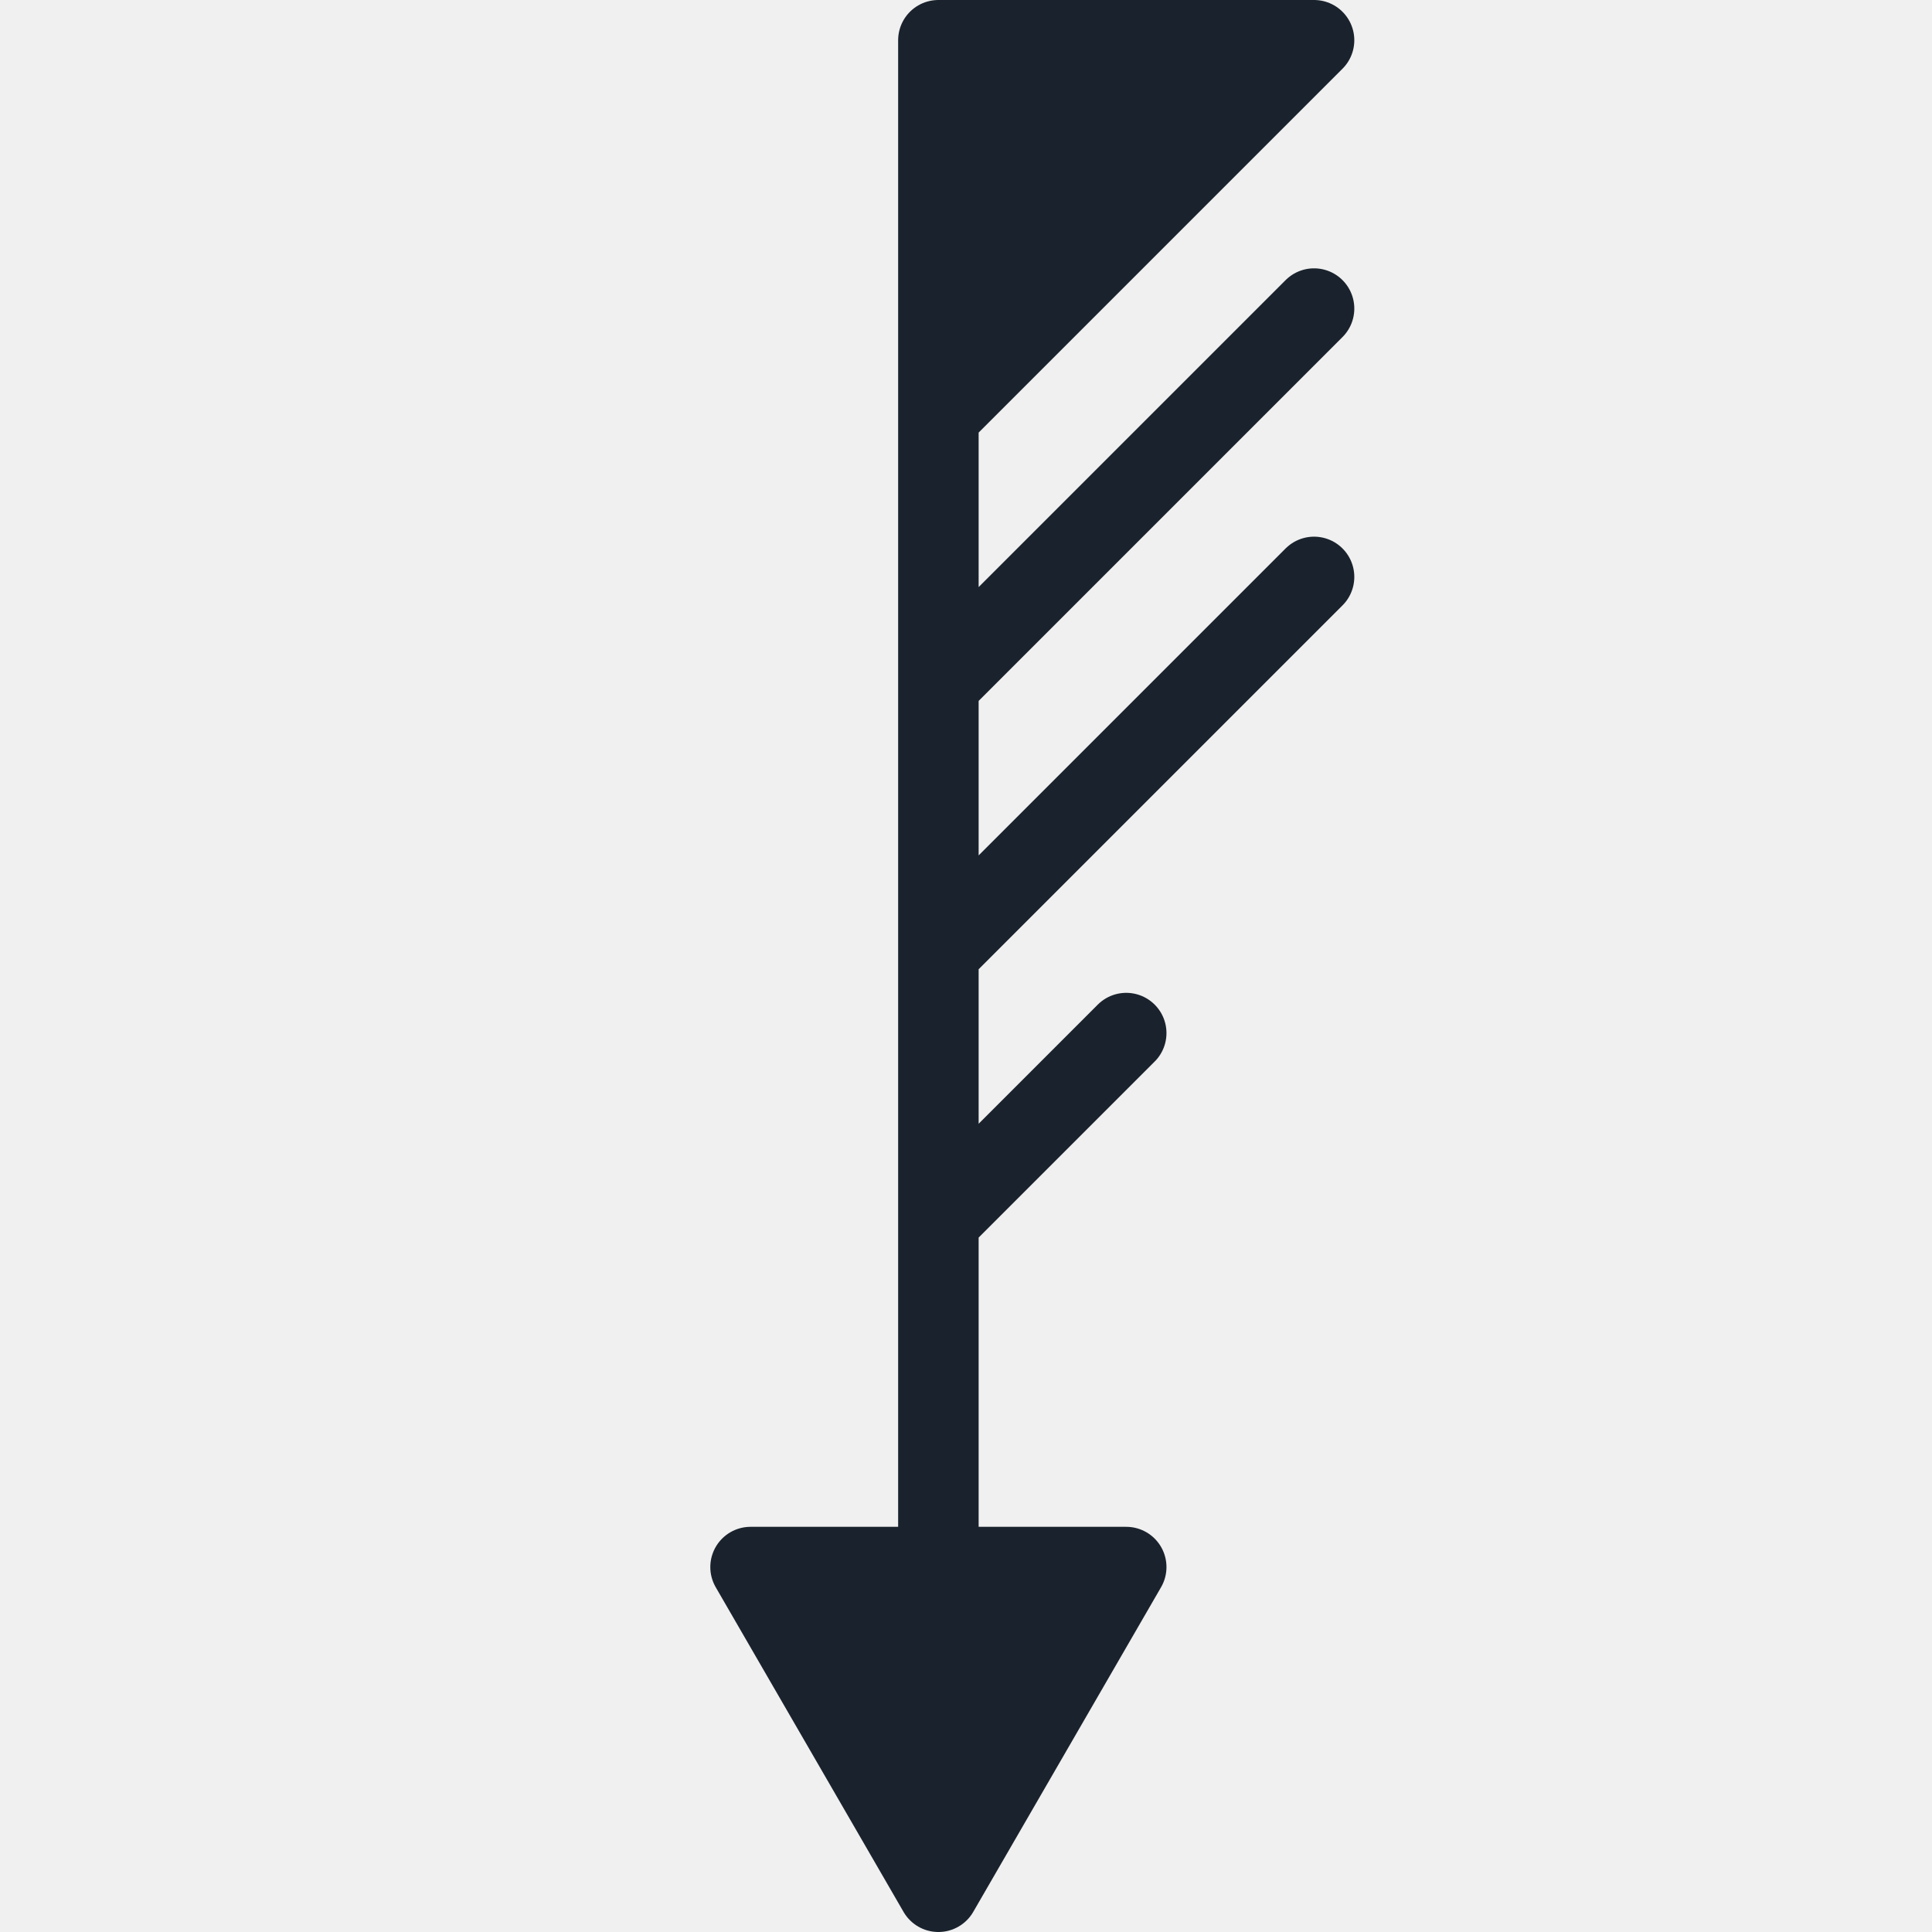
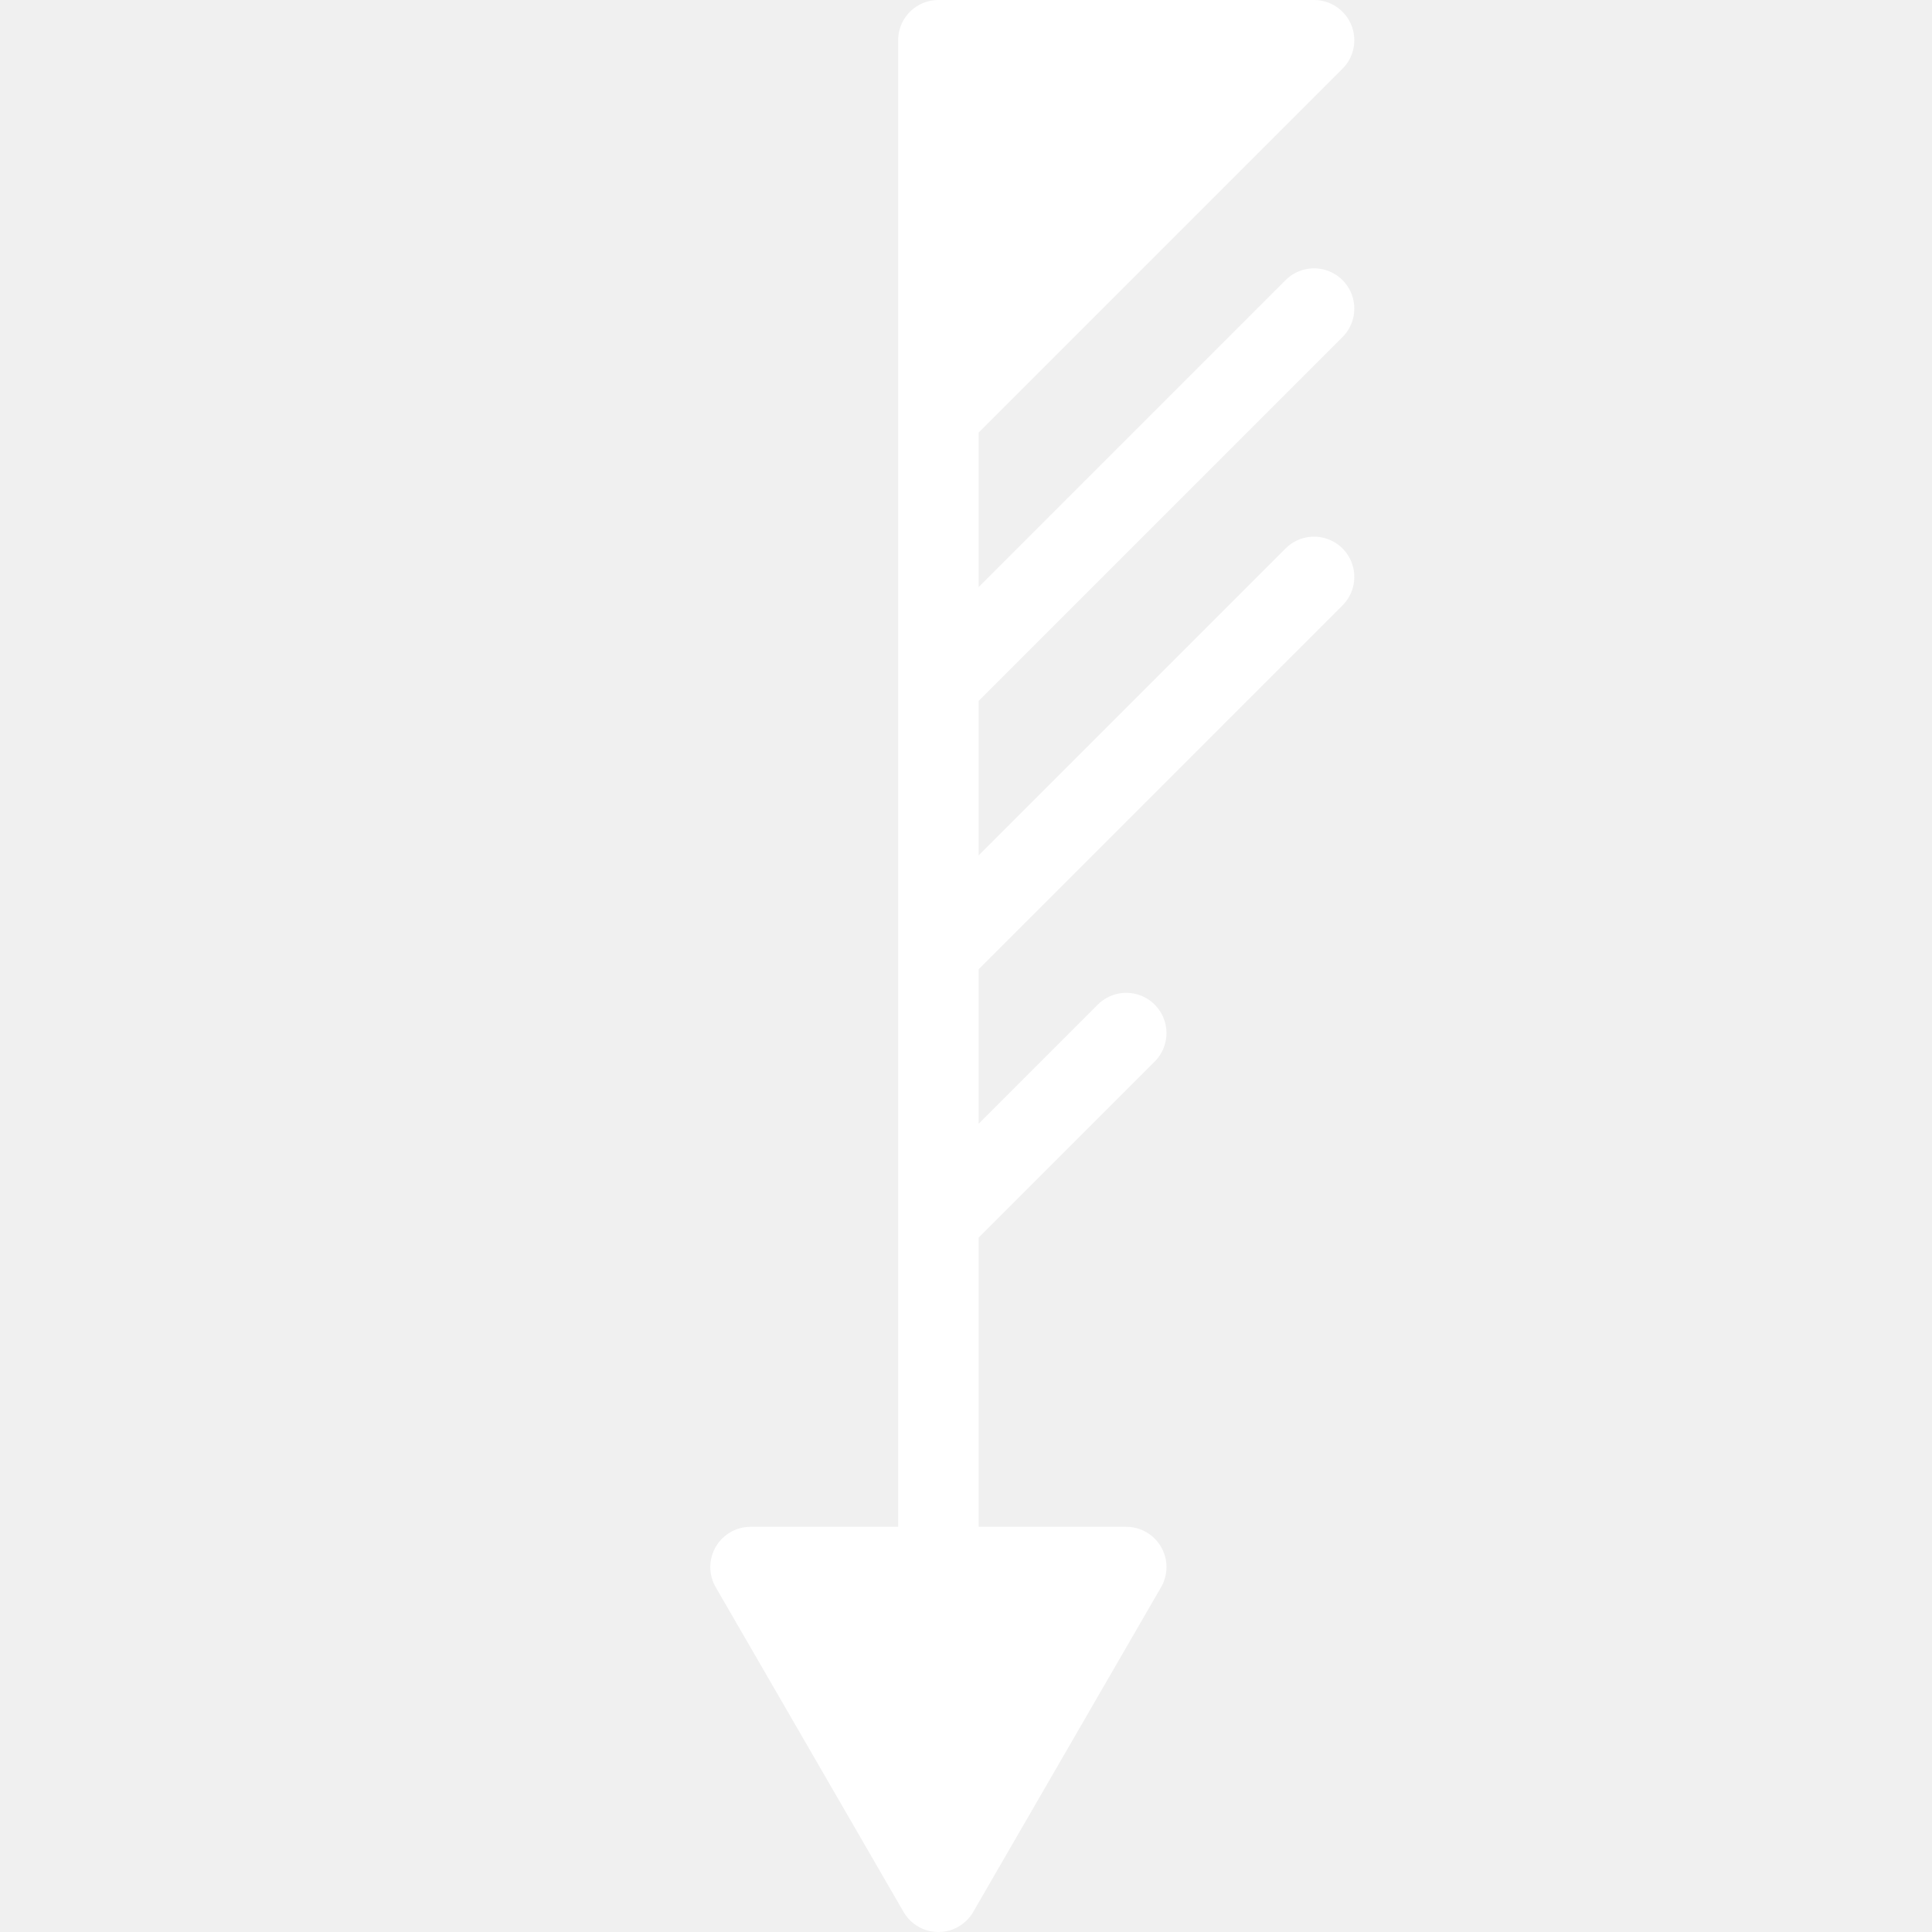
<svg xmlns="http://www.w3.org/2000/svg" viewBox="0 0 72 72" version="1.1" id="svg1" width="72" height="72">
  <defs id="defs1" />
  <style type="text/css" id="style1">
-         .svg-wb{fill:#1A232D;stroke:#1A232D;stroke-width:3;stroke-linecap:round;stroke-linejoin:round;stroke-miterlimit:10;}
+         .svg-wb{fill:#FFFFFF;stroke:#FFFFFF;stroke-width:3;stroke-linecap:round;stroke-linejoin:round;stroke-miterlimit:10;}
    </style>
  <path class="svg-wb" d="m 34.971,57.5 v -56 m 0,0 h 14 l -14,14 z m 0,24 14,-14 m -14,24 14,-14 m -14,24 7,-7 m -7,32 7,-12.1 h -14 z" id="path1" />
</svg>
